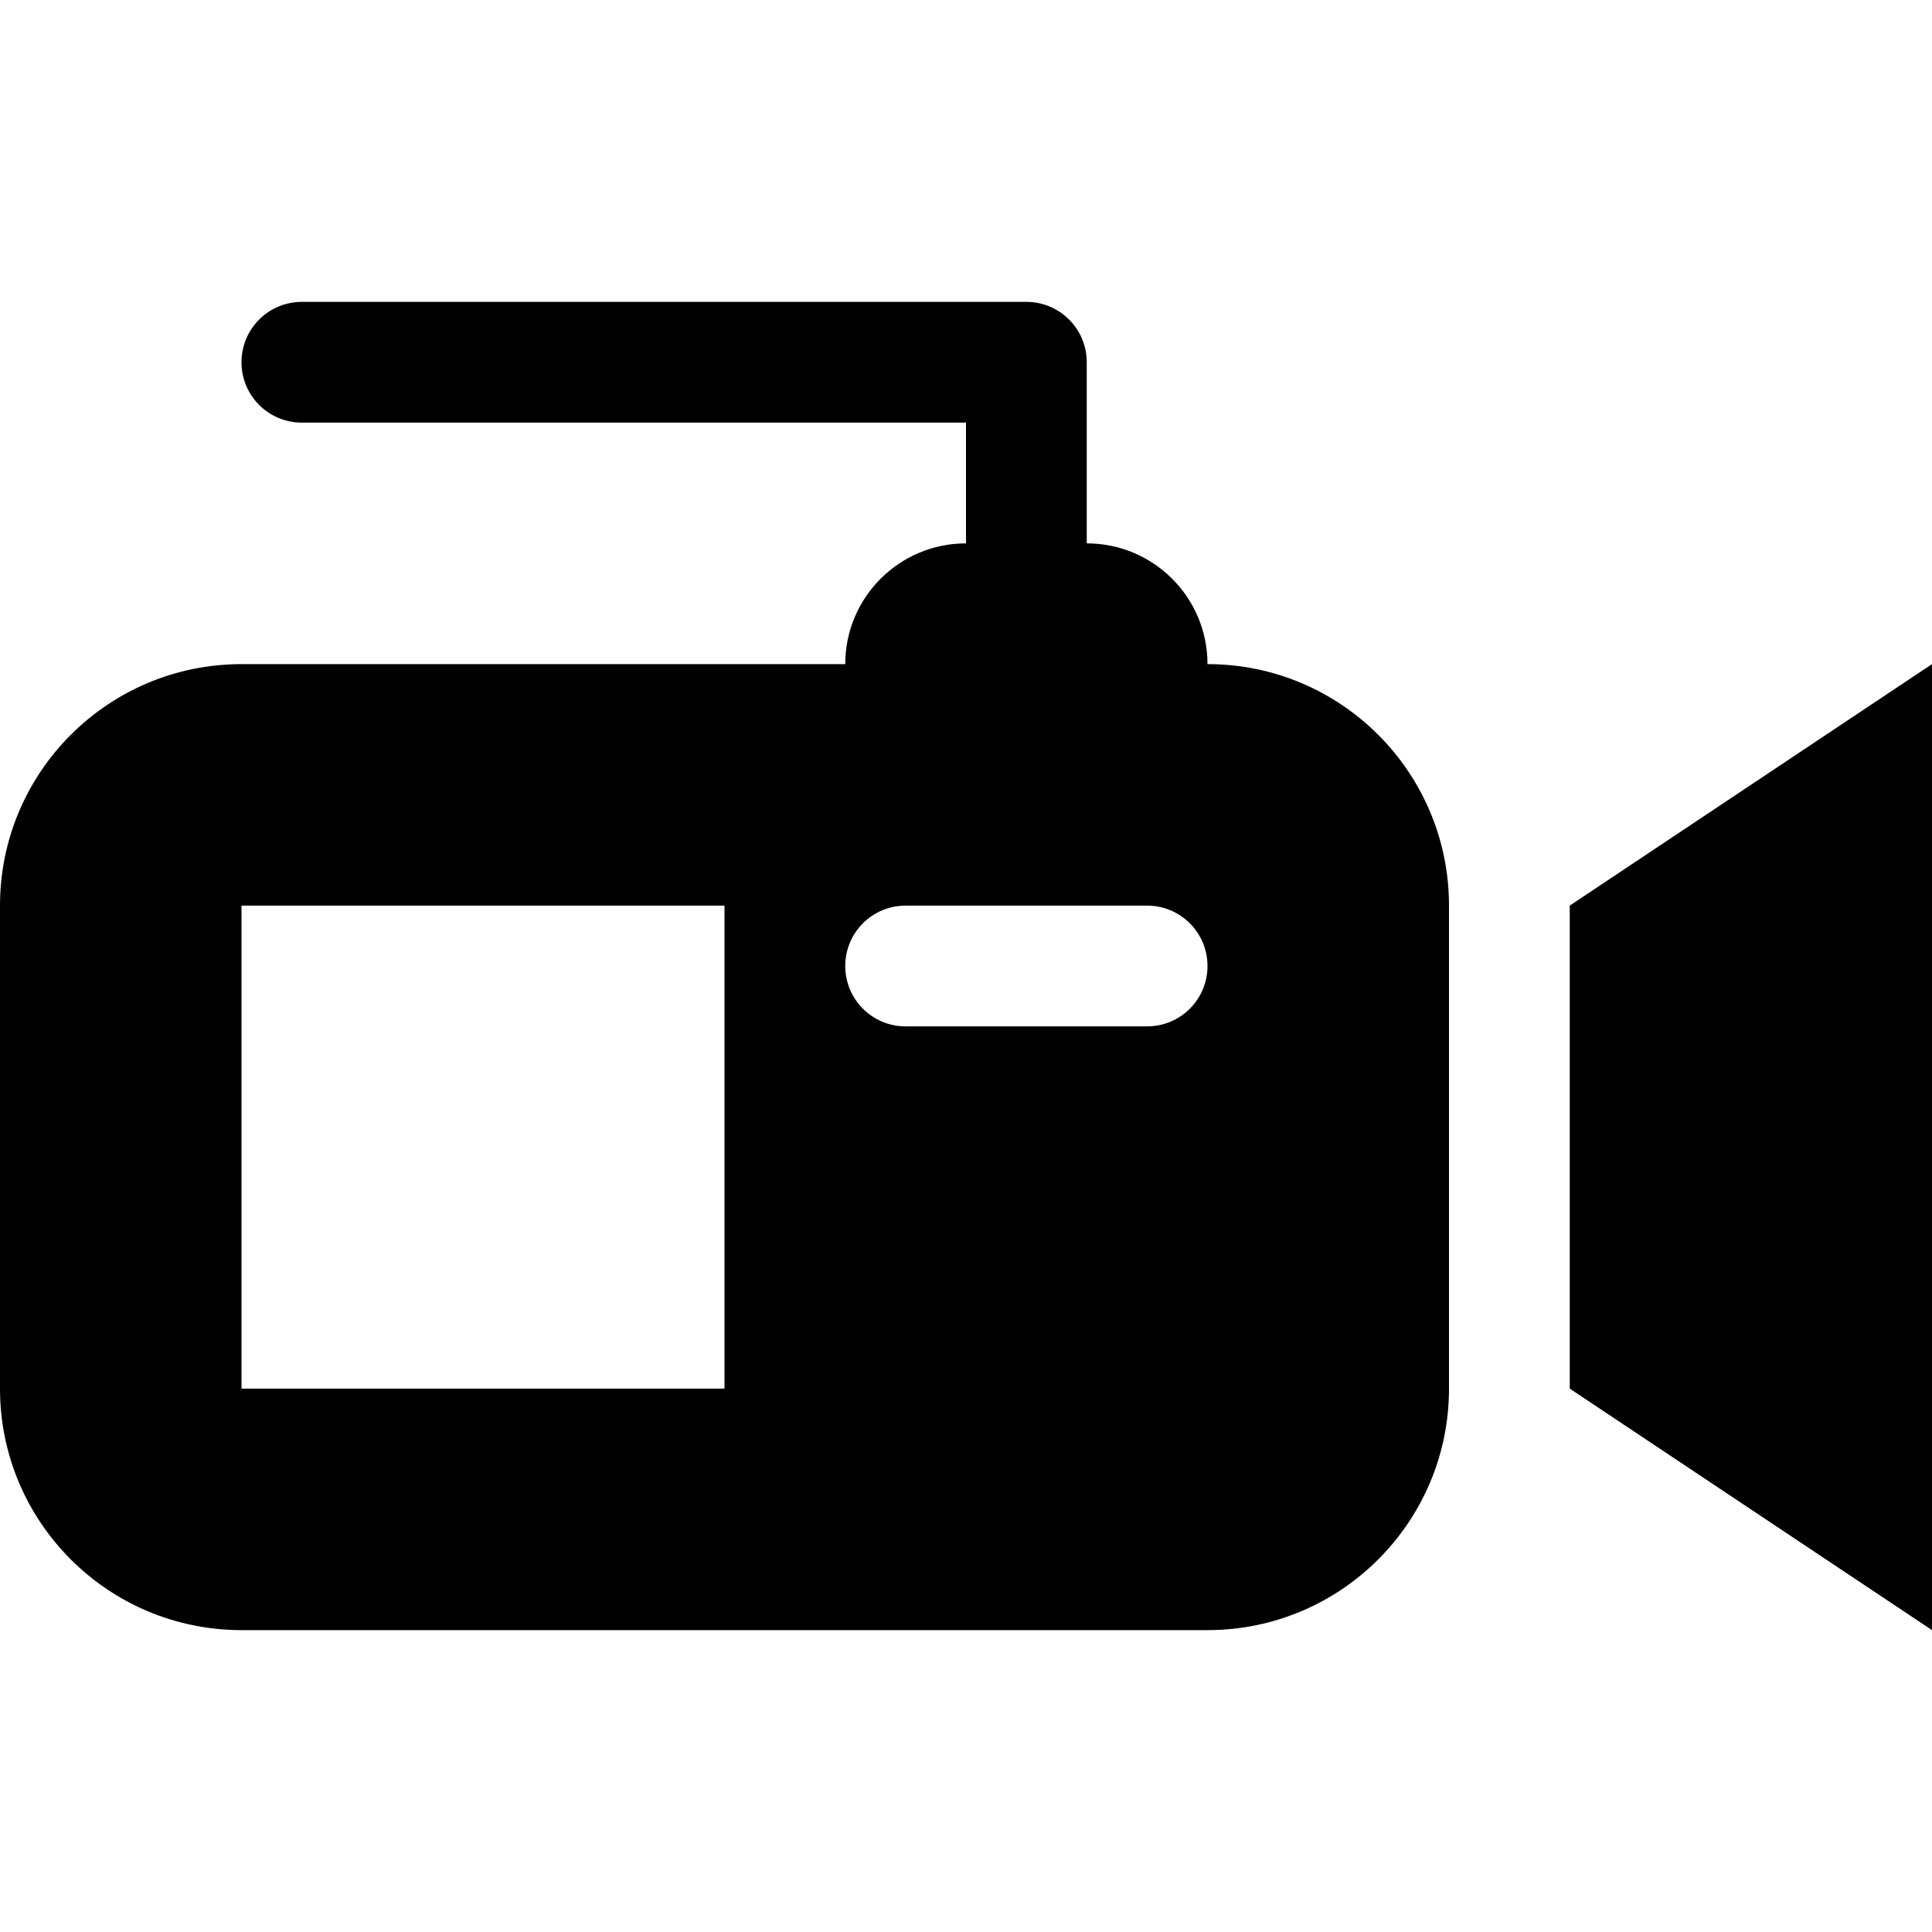
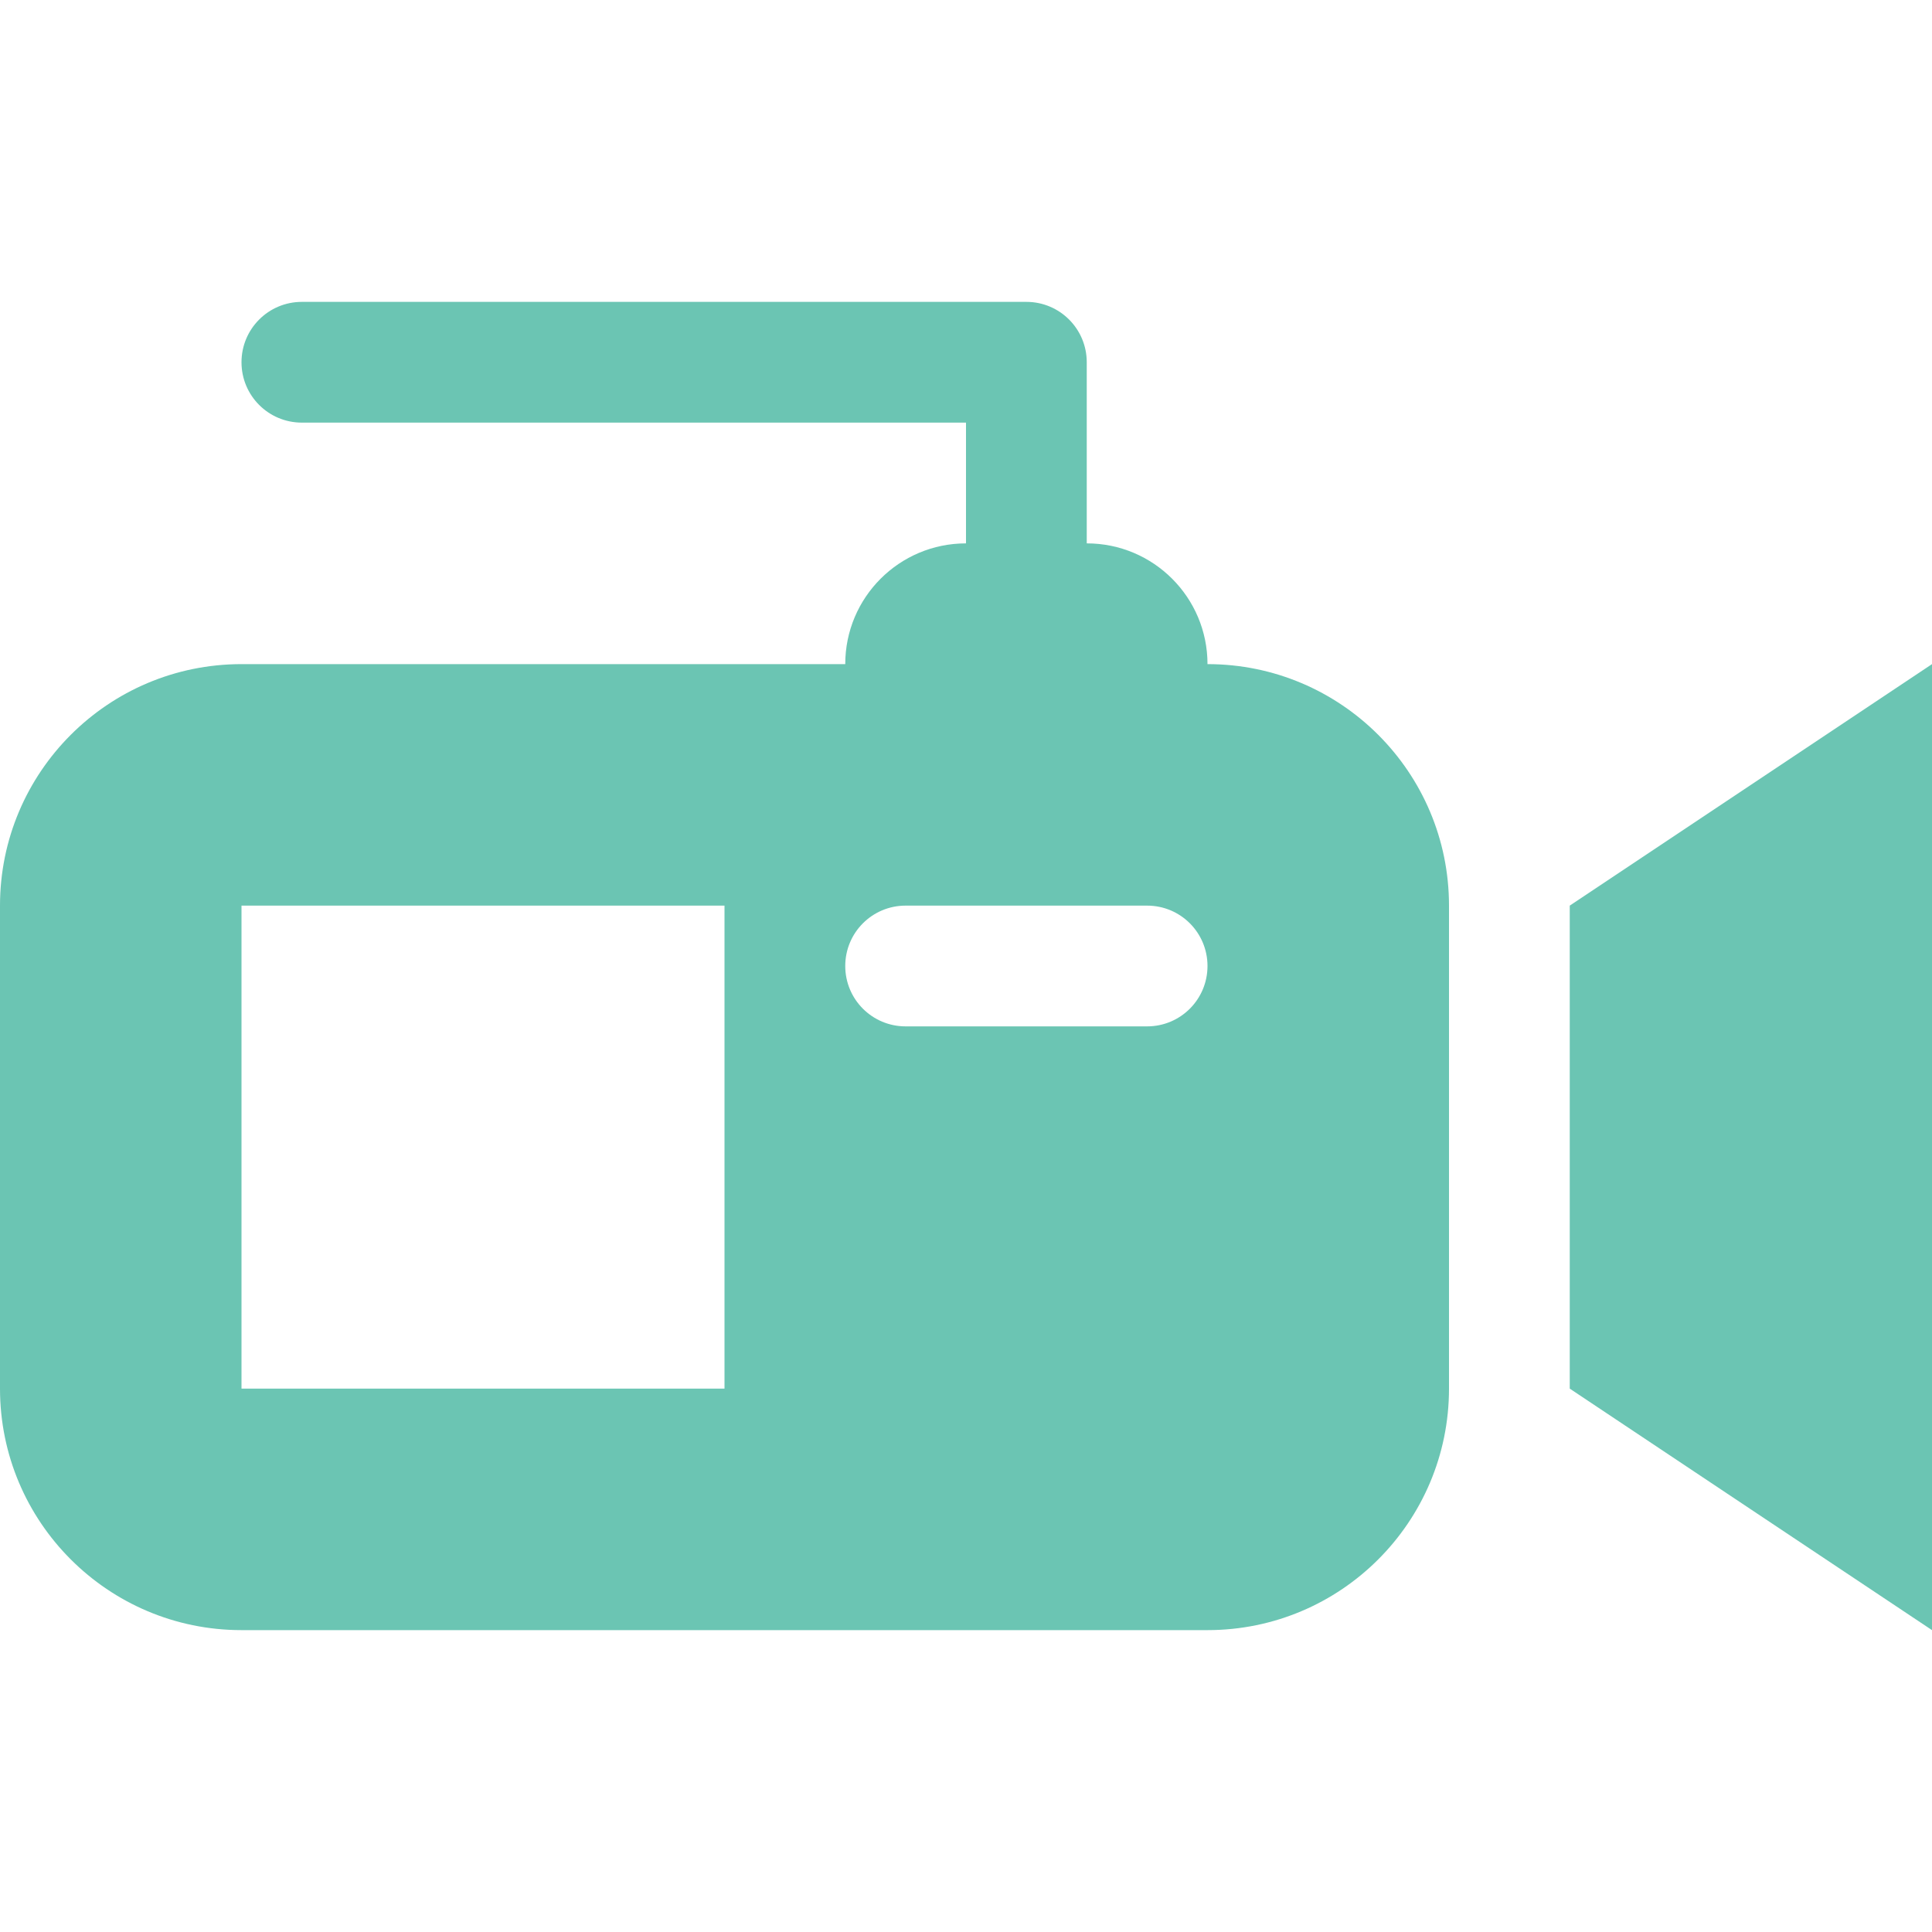
- <svg xmlns="http://www.w3.org/2000/svg" version="1.1" id="Layer_1" x="0px" y="0px" width="32px" height="32px" viewBox="0 0 32 32" enable-background="new 0 0 32 32" xml:space="preserve">
+ <svg xmlns="http://www.w3.org/2000/svg" version="1.1" id="Layer_1" x="0px" y="0px" width="32px" height="32px" viewBox="0 0 32 32" enable-background="new 0 0 32 32" xml:space="preserve" fill="#6bc5b3">
  <g transform="translate(0 192)">
    <path d="M26-177l6-4v16l-6-4V-177z M24-177v8c0,2.209-1.791,4-4,4H4c-2.209,0-4-1.791-4-4v-8c0-2.209,1.791-4,4-4h10 c0-1.105,0.895-2,2-2v-2H5c-0.553,0-1-0.447-1-1s0.447-1,1-1h12c0.553,0,1,0.447,1,1v3c1.105,0,2,0.895,2,2 C22.209-181,24-179.209,24-177z M12-177H4v8h8V-177z M20-176c0-0.553-0.447-1-1-1h-4c-0.553,0-1,0.447-1,1s0.447,1,1,1h4 C19.553-175,20-175.447,20-176z" />
  </g>
</svg>
